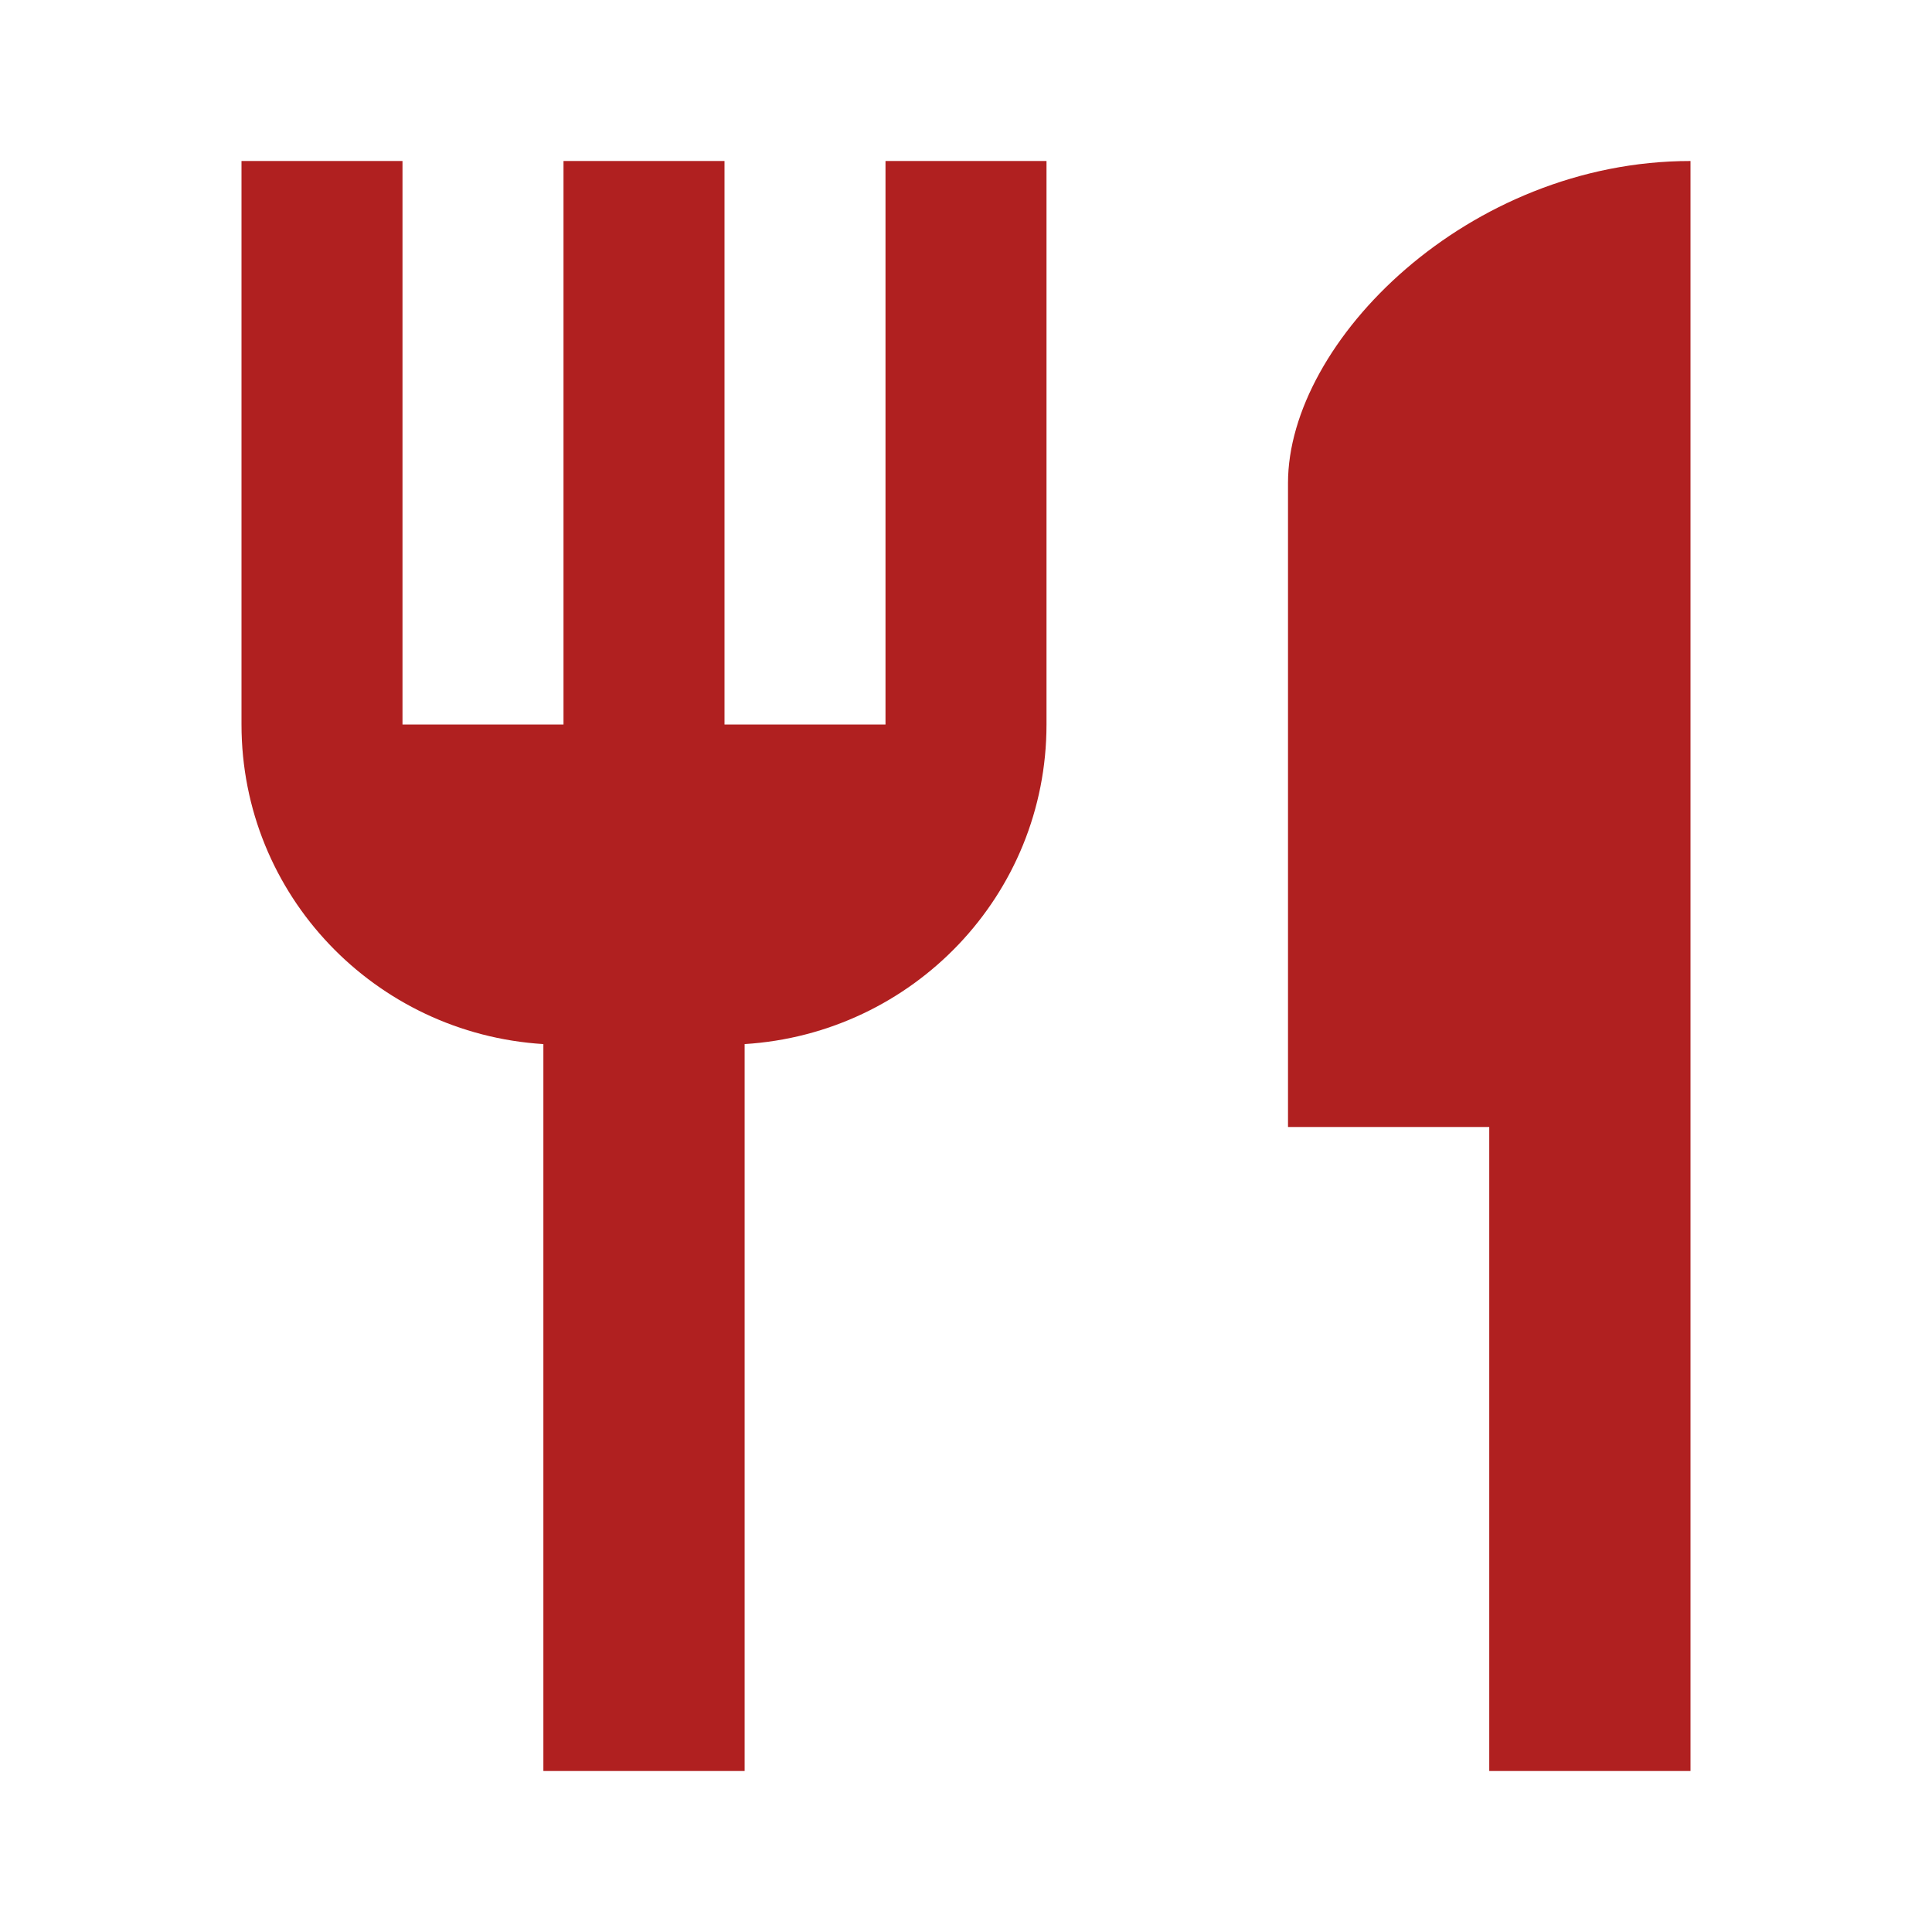
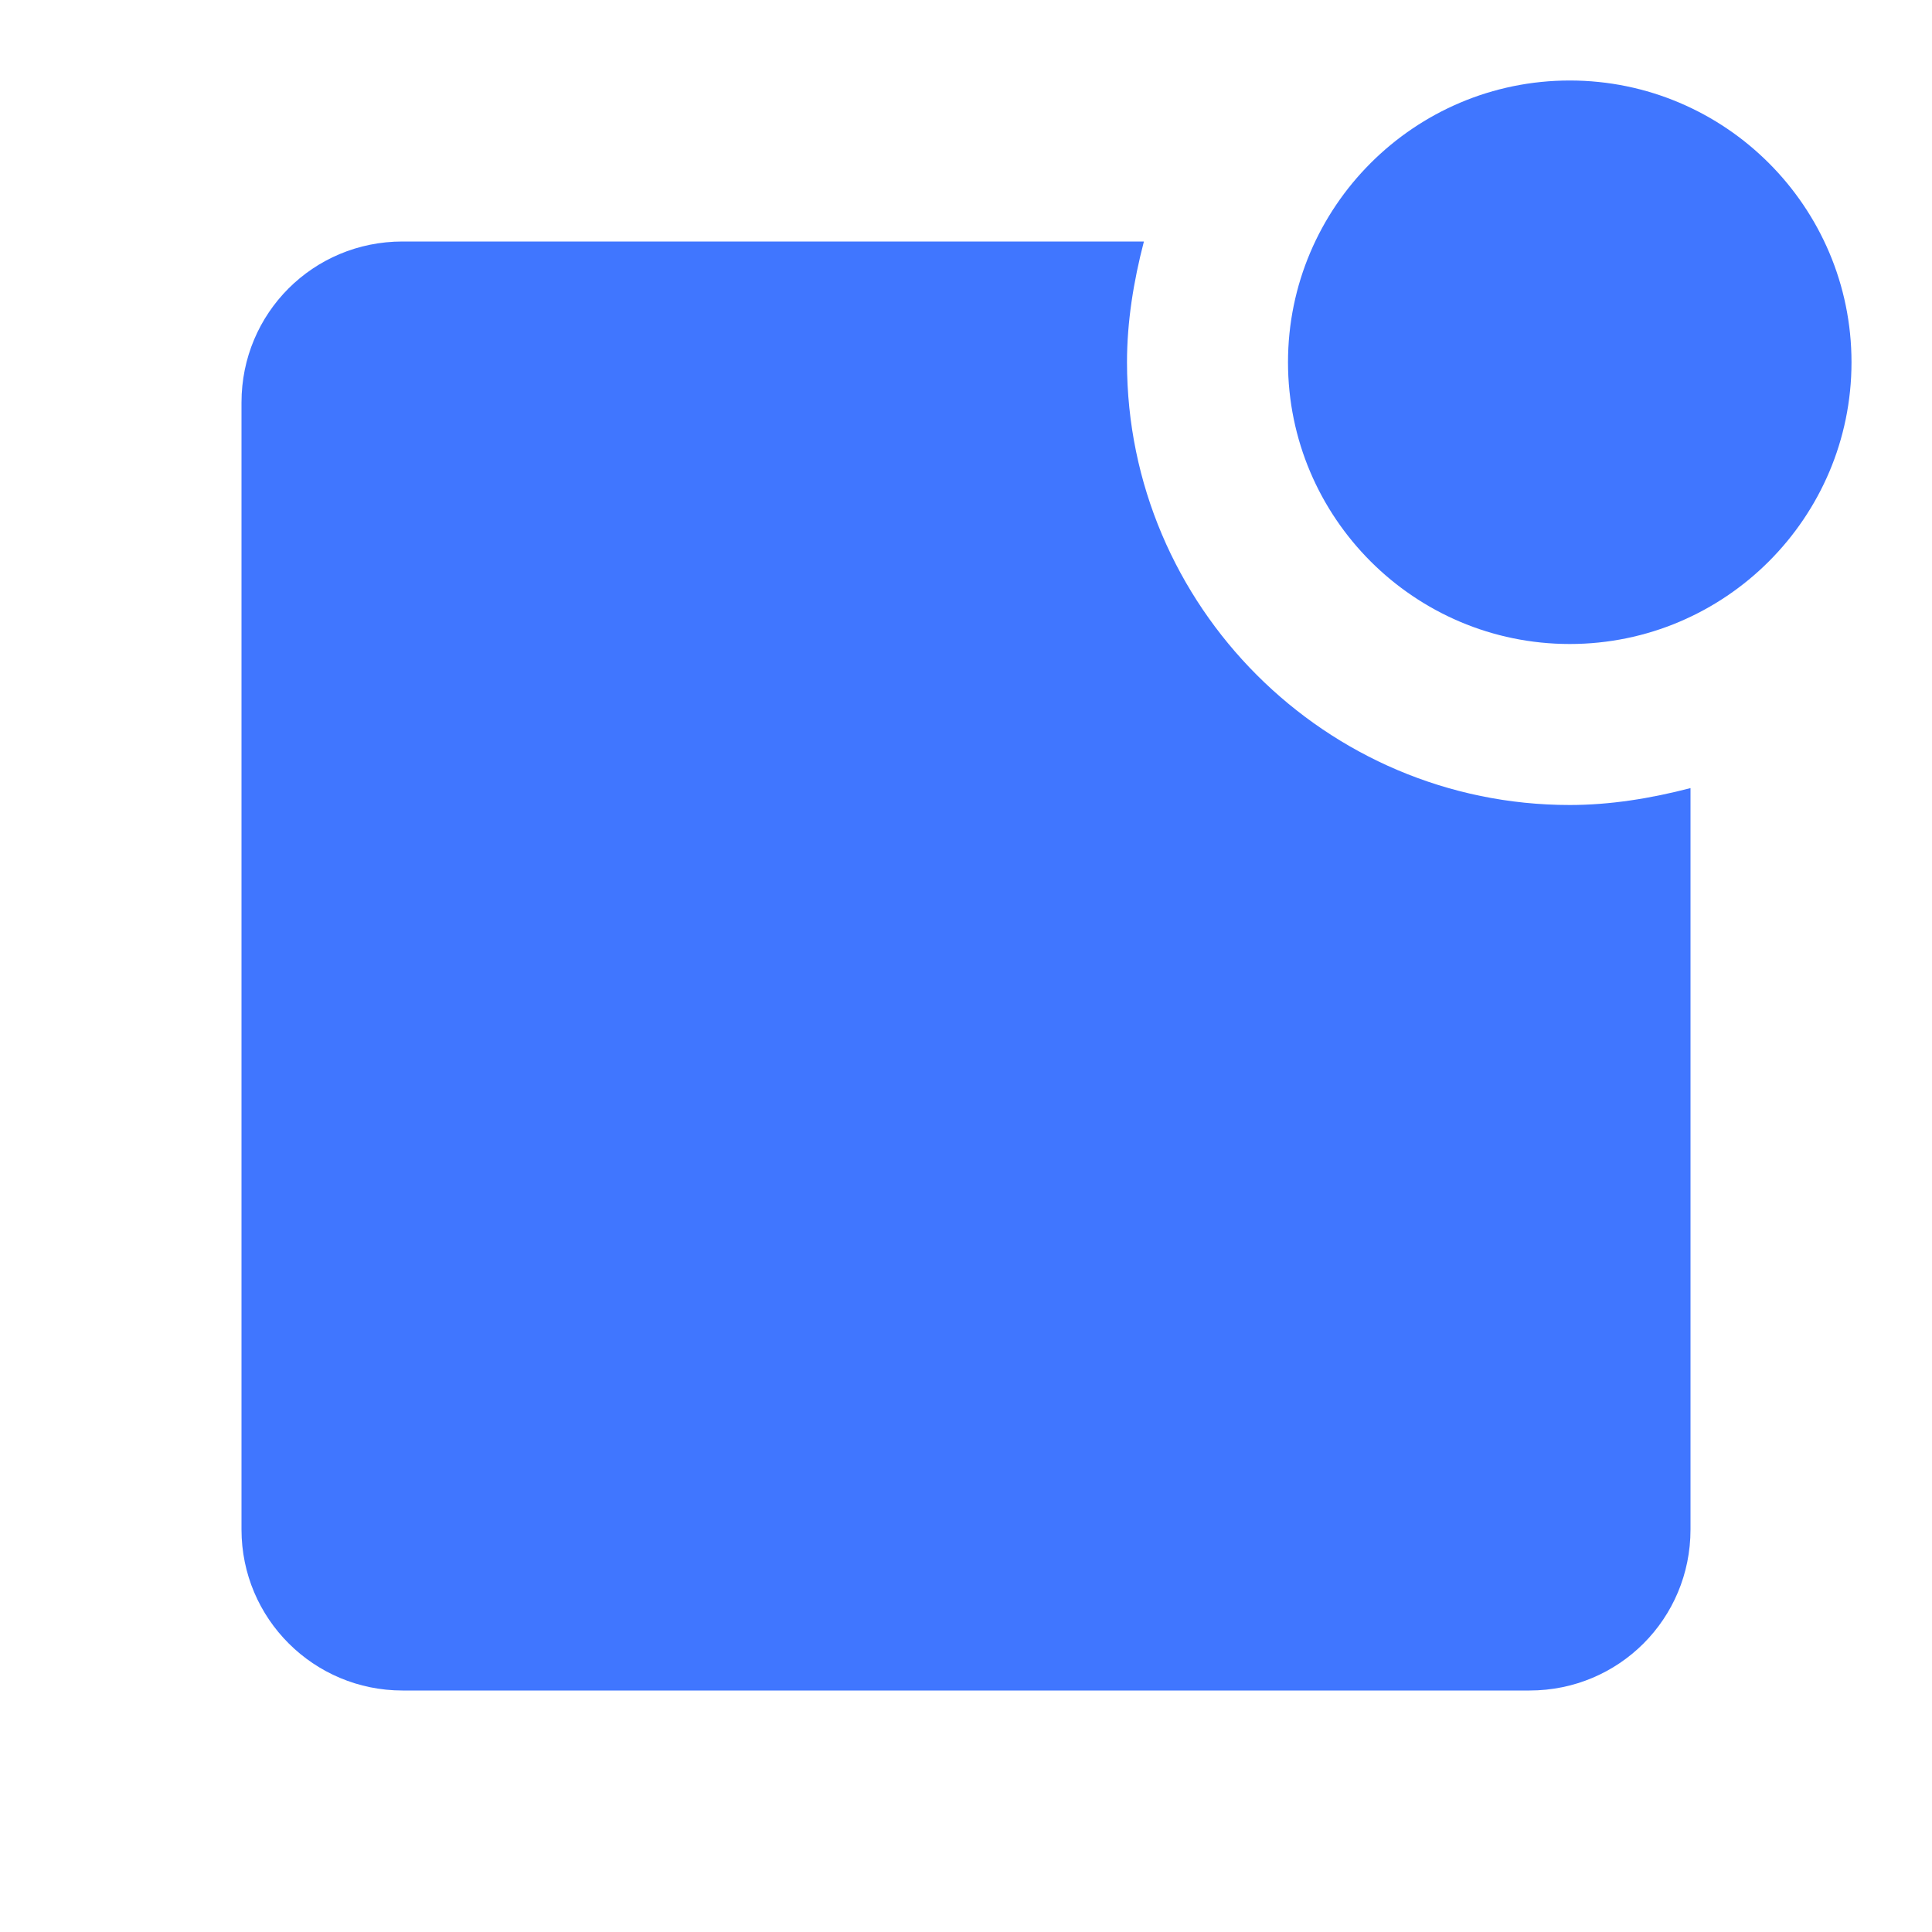
- <svg xmlns="http://www.w3.org/2000/svg" fill="#B02020" viewBox="0 0 24 24">
-   <path d="M11,9H9V2H7V9H5V2H3V9C3,11.12 4.66,12.84 6.75,12.97V22H9.25V12.97C11.34,12.84 13,11.12 13,9V2H11V9M16,6V14H18.5V22H21V2C18.24,2 16,4.24 16,6Z" />
+ <svg xmlns="http://www.w3.org/2000/svg" fill="#4076FF" viewBox="0 0 24 24">
+   <path d="M23 4.5C23 6.43 21.43 8 19.5 8S16 6.43 16 4.5 17.57 1 19.5 1 23 2.57 23 4.5M19.5 10C16.47 10 14 7.53 14 4.5C14 4 14.08 3.5 14.21 3H5C3.89 3 3 3.89 3 5V19C3 20.11 3.9 21 5 21H19C20.11 21 21 20.11 21 19V9.79C20.5 9.92 20 10 19.5 10Z" />
</svg>
